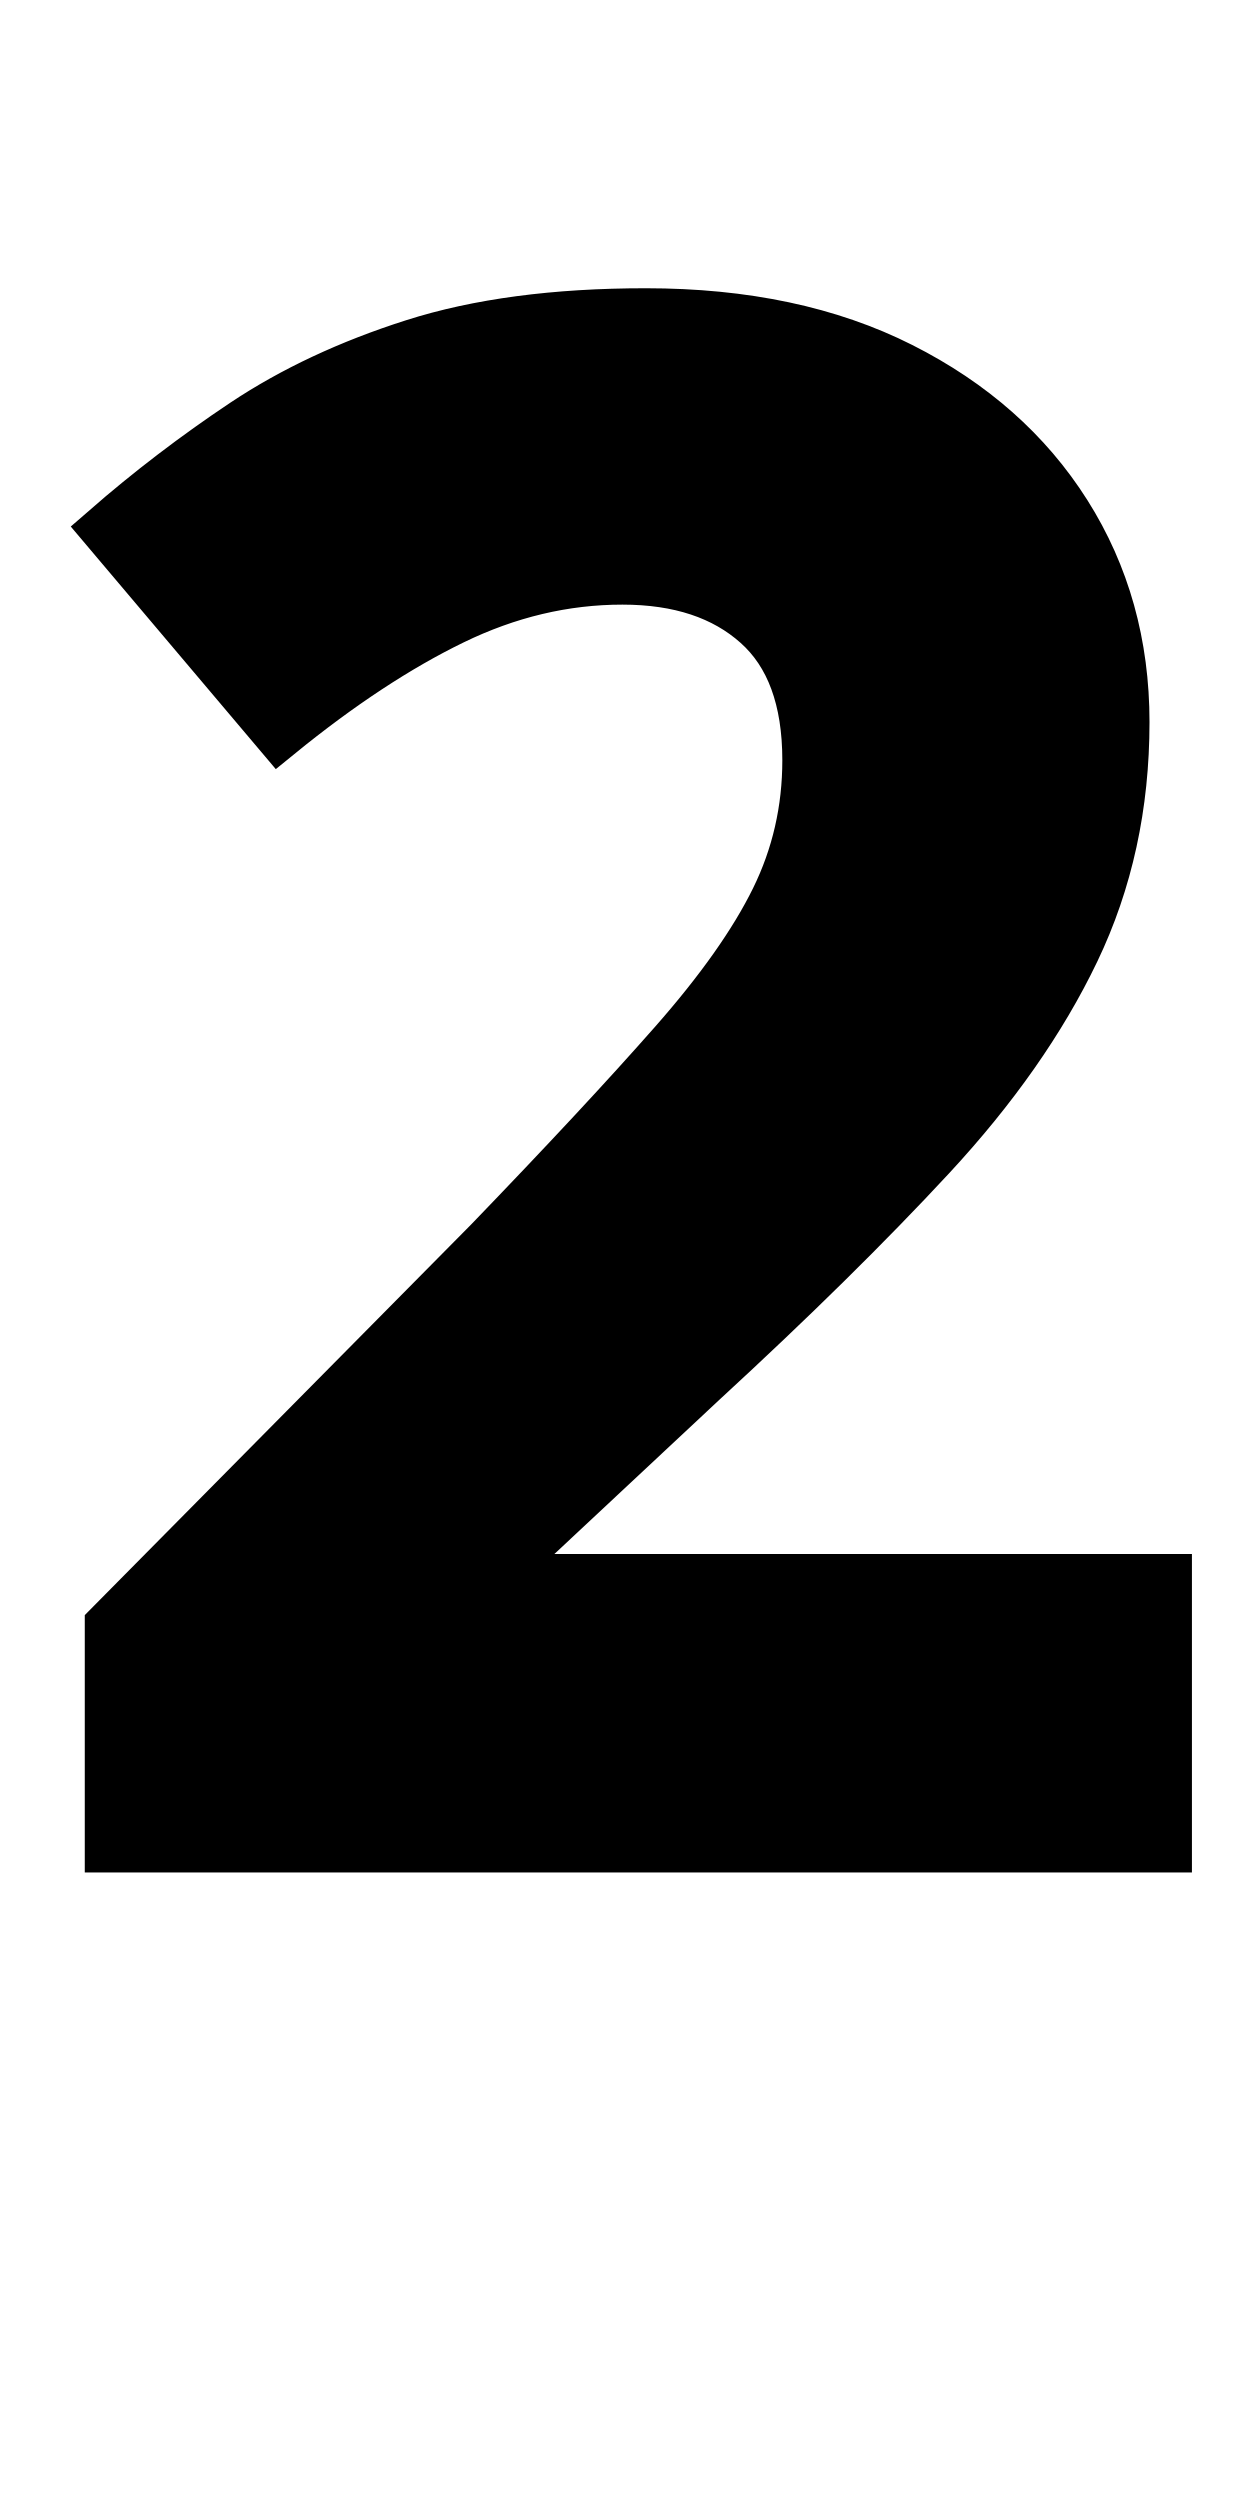
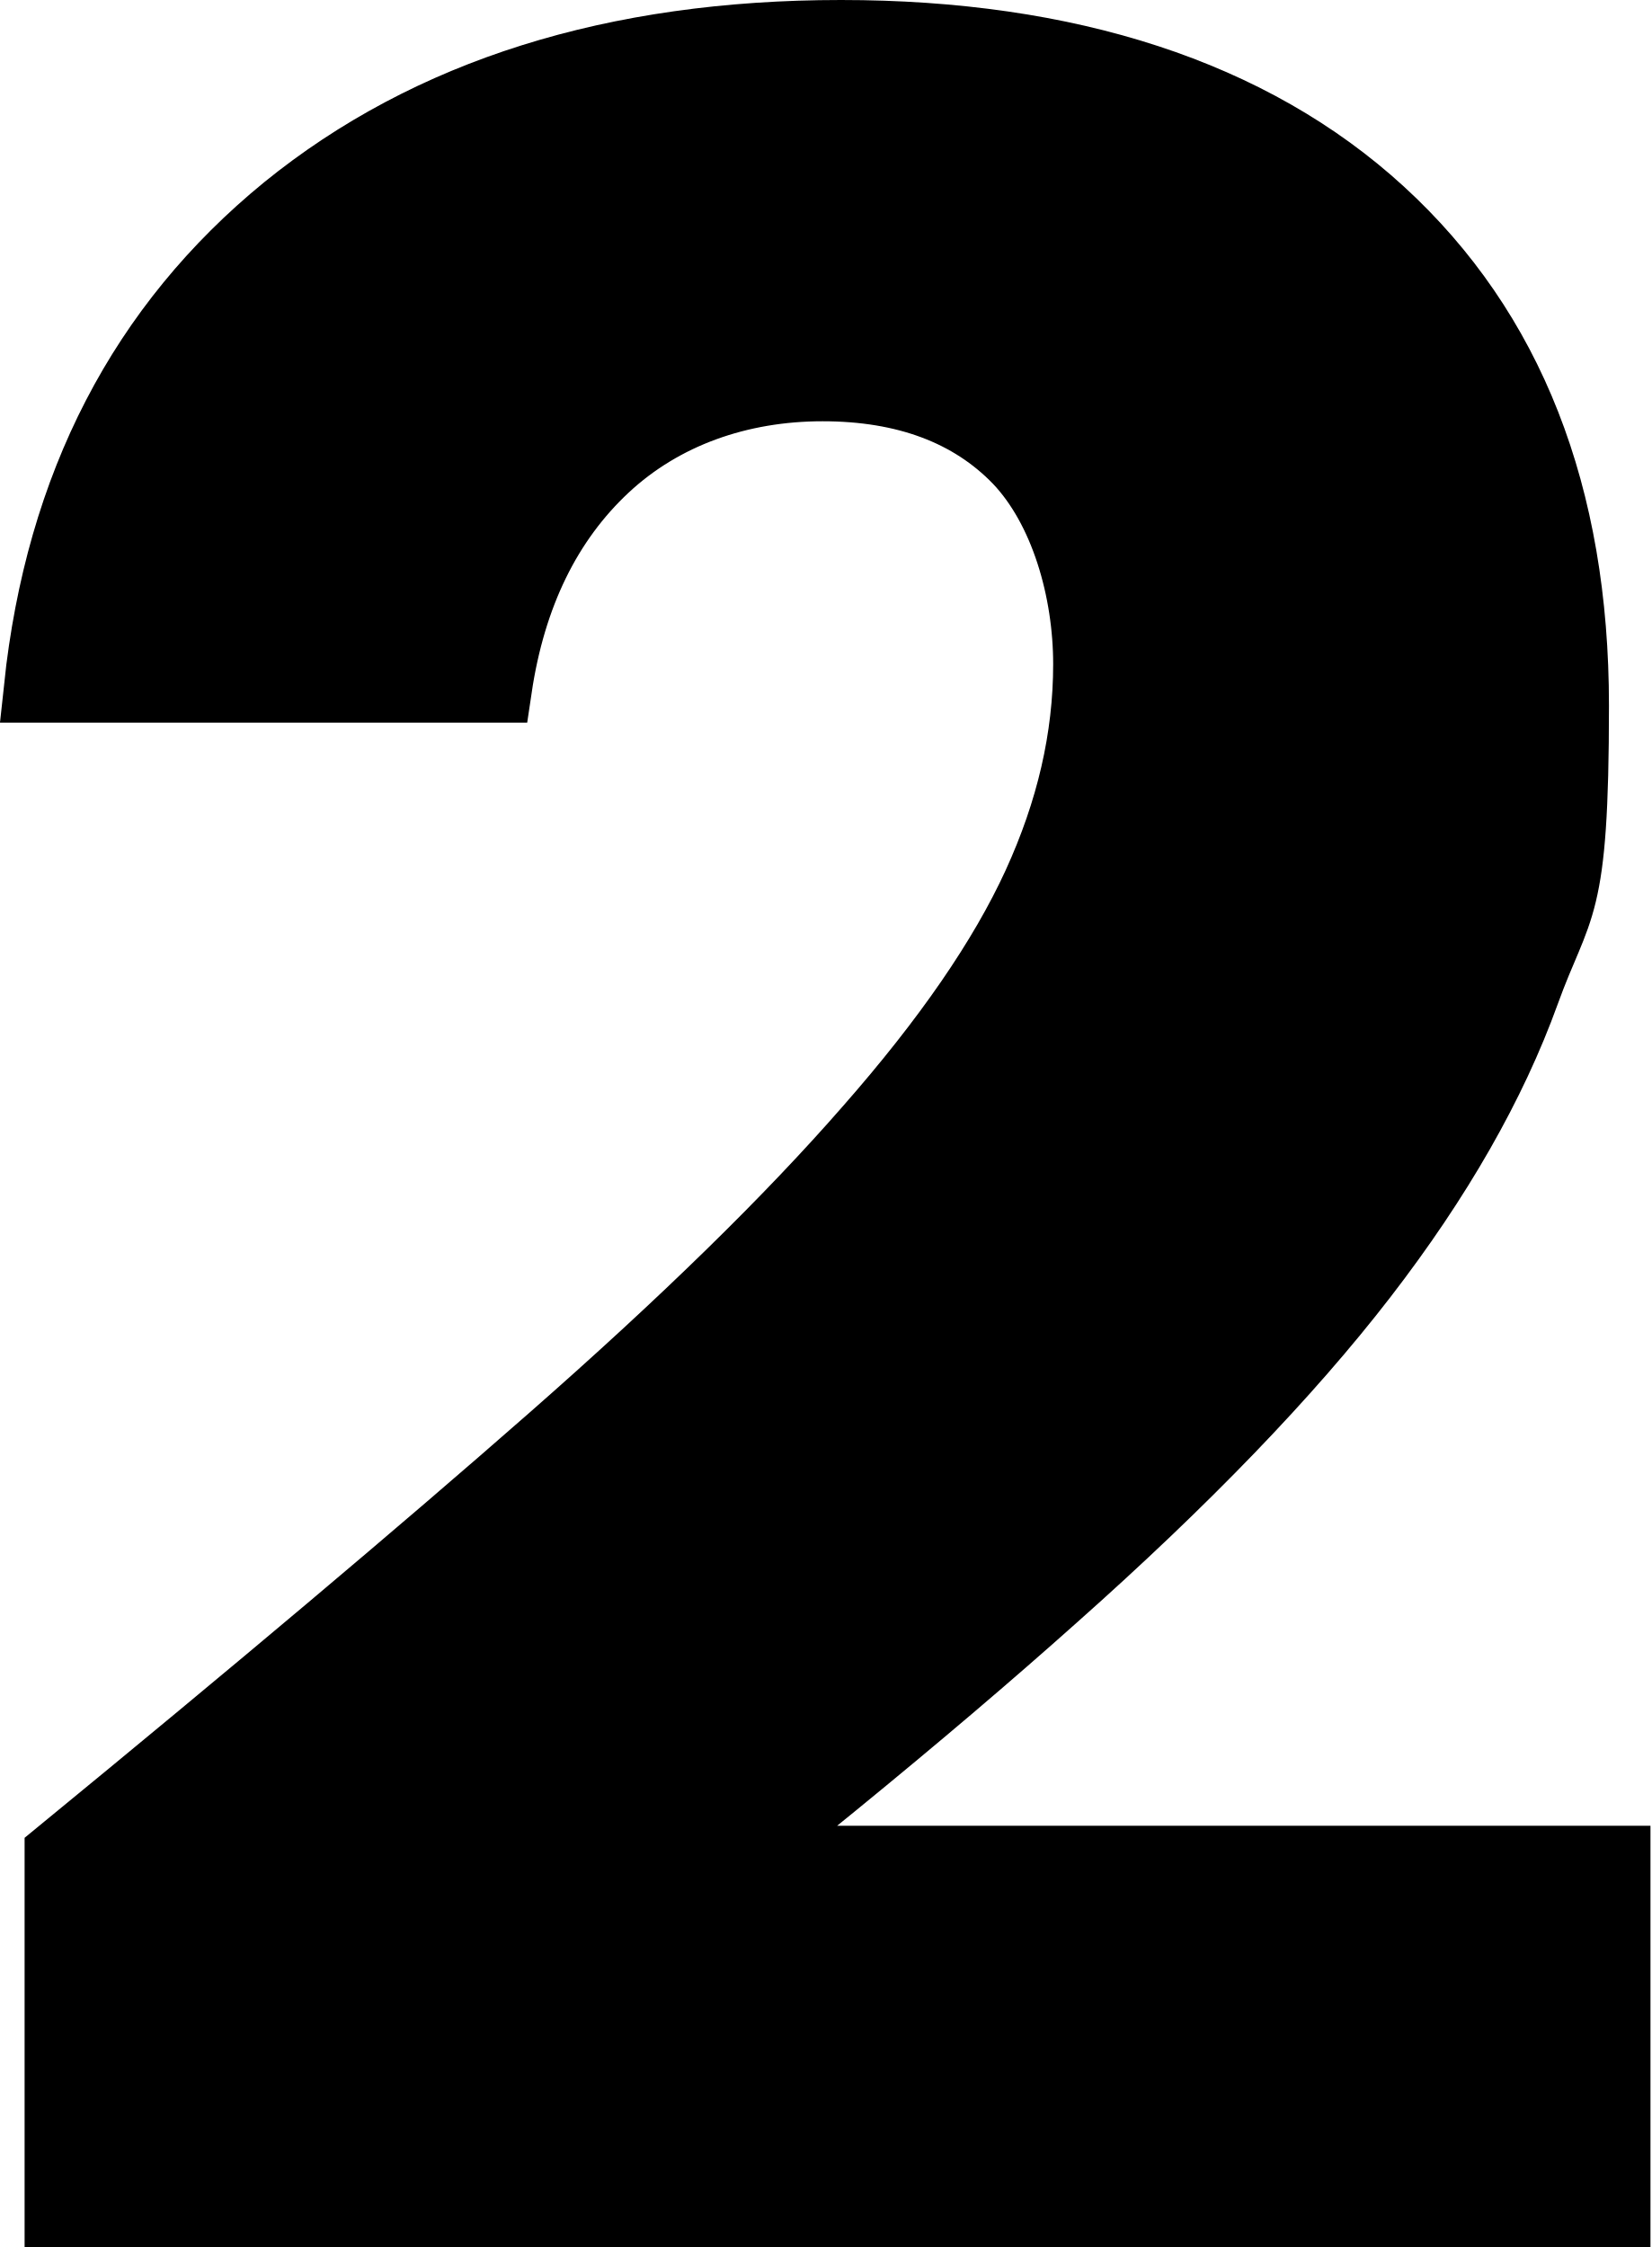
- <svg xmlns="http://www.w3.org/2000/svg" id="Layer_2" data-name="Layer 2" viewBox="0 0 227.46 457.57">
+ <svg xmlns="http://www.w3.org/2000/svg" id="Layer_2" version="1.1" viewBox="0 0 214.8 292.3">
  <defs>
    <style>
-       .cls-1 {
-         font-family: InstrumentSans-Bold, 'Instrument Sans';
-         font-size: 388.04px;
-         font-variation-settings: 'wdth' 100, 'wght' 700;
-         font-weight: 700;
+       .st0 {
+         isolation: isolate;
+       }
+ 
+       .st1 {
+         fill: none;
        stroke: #000;
        stroke-miterlimit: 10;
        stroke-width: 9px;
      }
    </style>
  </defs>
-   <g id="Layer_1-2" data-name="Layer 1">
-     <text class="cls-1" transform="translate(4.5 338.21)">
-       <tspan x="0" y="0">2</tspan>
-     </text>
+   <g id="Layer_1-2">
+     <g class="st0">
+       <g class="st0">
+         <path d="M7.7,287.8v-46.6c25.6-21,47-39,64.2-54.1,17.2-15.1,30.9-28.5,41.1-40.2,10.2-11.6,17.5-22.2,21.9-31.8,4.4-9.6,6.6-19.1,6.6-28.7s-3-20.2-9.1-26.6c-6.1-6.3-14.6-9.5-25.4-9.5s-20.8,3.5-28.3,10.5c-7.5,7-12.2,16.6-14,28.7H5c2.8-26.4,13.6-47.1,32.2-62.3C55.8,12.1,79.9,4.5,109.4,4.5s53.4,7.7,70.2,23.1c16.8,15.4,25.2,36.8,25.2,64.2s-2.1,25.4-6.4,37.3c-4.3,11.9-11.3,24.2-21.1,36.9-9.8,12.7-23.2,26.6-40.2,41.7-16.9,15.1-38.1,32.4-63.4,51.8l-14.4-17.5h150.9v45.8H7.7Z" />
+       </g>
+       <g class="st0">
+         <path class="st1" d="M7.7,287.8v-46.6c25.6-21,47-39,64.2-54.1,17.2-15.1,30.9-28.5,41.1-40.2,10.2-11.6,17.5-22.2,21.9-31.8,4.4-9.6,6.6-19.1,6.6-28.7s-3-20.2-9.1-26.6c-6.1-6.3-14.6-9.5-25.4-9.5s-20.8,3.5-28.3,10.5c-7.5,7-12.2,16.6-14,28.7H5c2.8-26.4,13.6-47.1,32.2-62.3C55.8,12.1,79.9,4.5,109.4,4.5s53.4,7.7,70.2,23.1c16.8,15.4,25.2,36.8,25.2,64.2s-2.1,25.4-6.4,37.3c-4.3,11.9-11.3,24.2-21.1,36.9-9.8,12.7-23.2,26.6-40.2,41.7-16.9,15.1-38.1,32.4-63.4,51.8l-14.4-17.5h150.9v45.8H7.7Z" />
+       </g>
+     </g>
  </g>
</svg>
